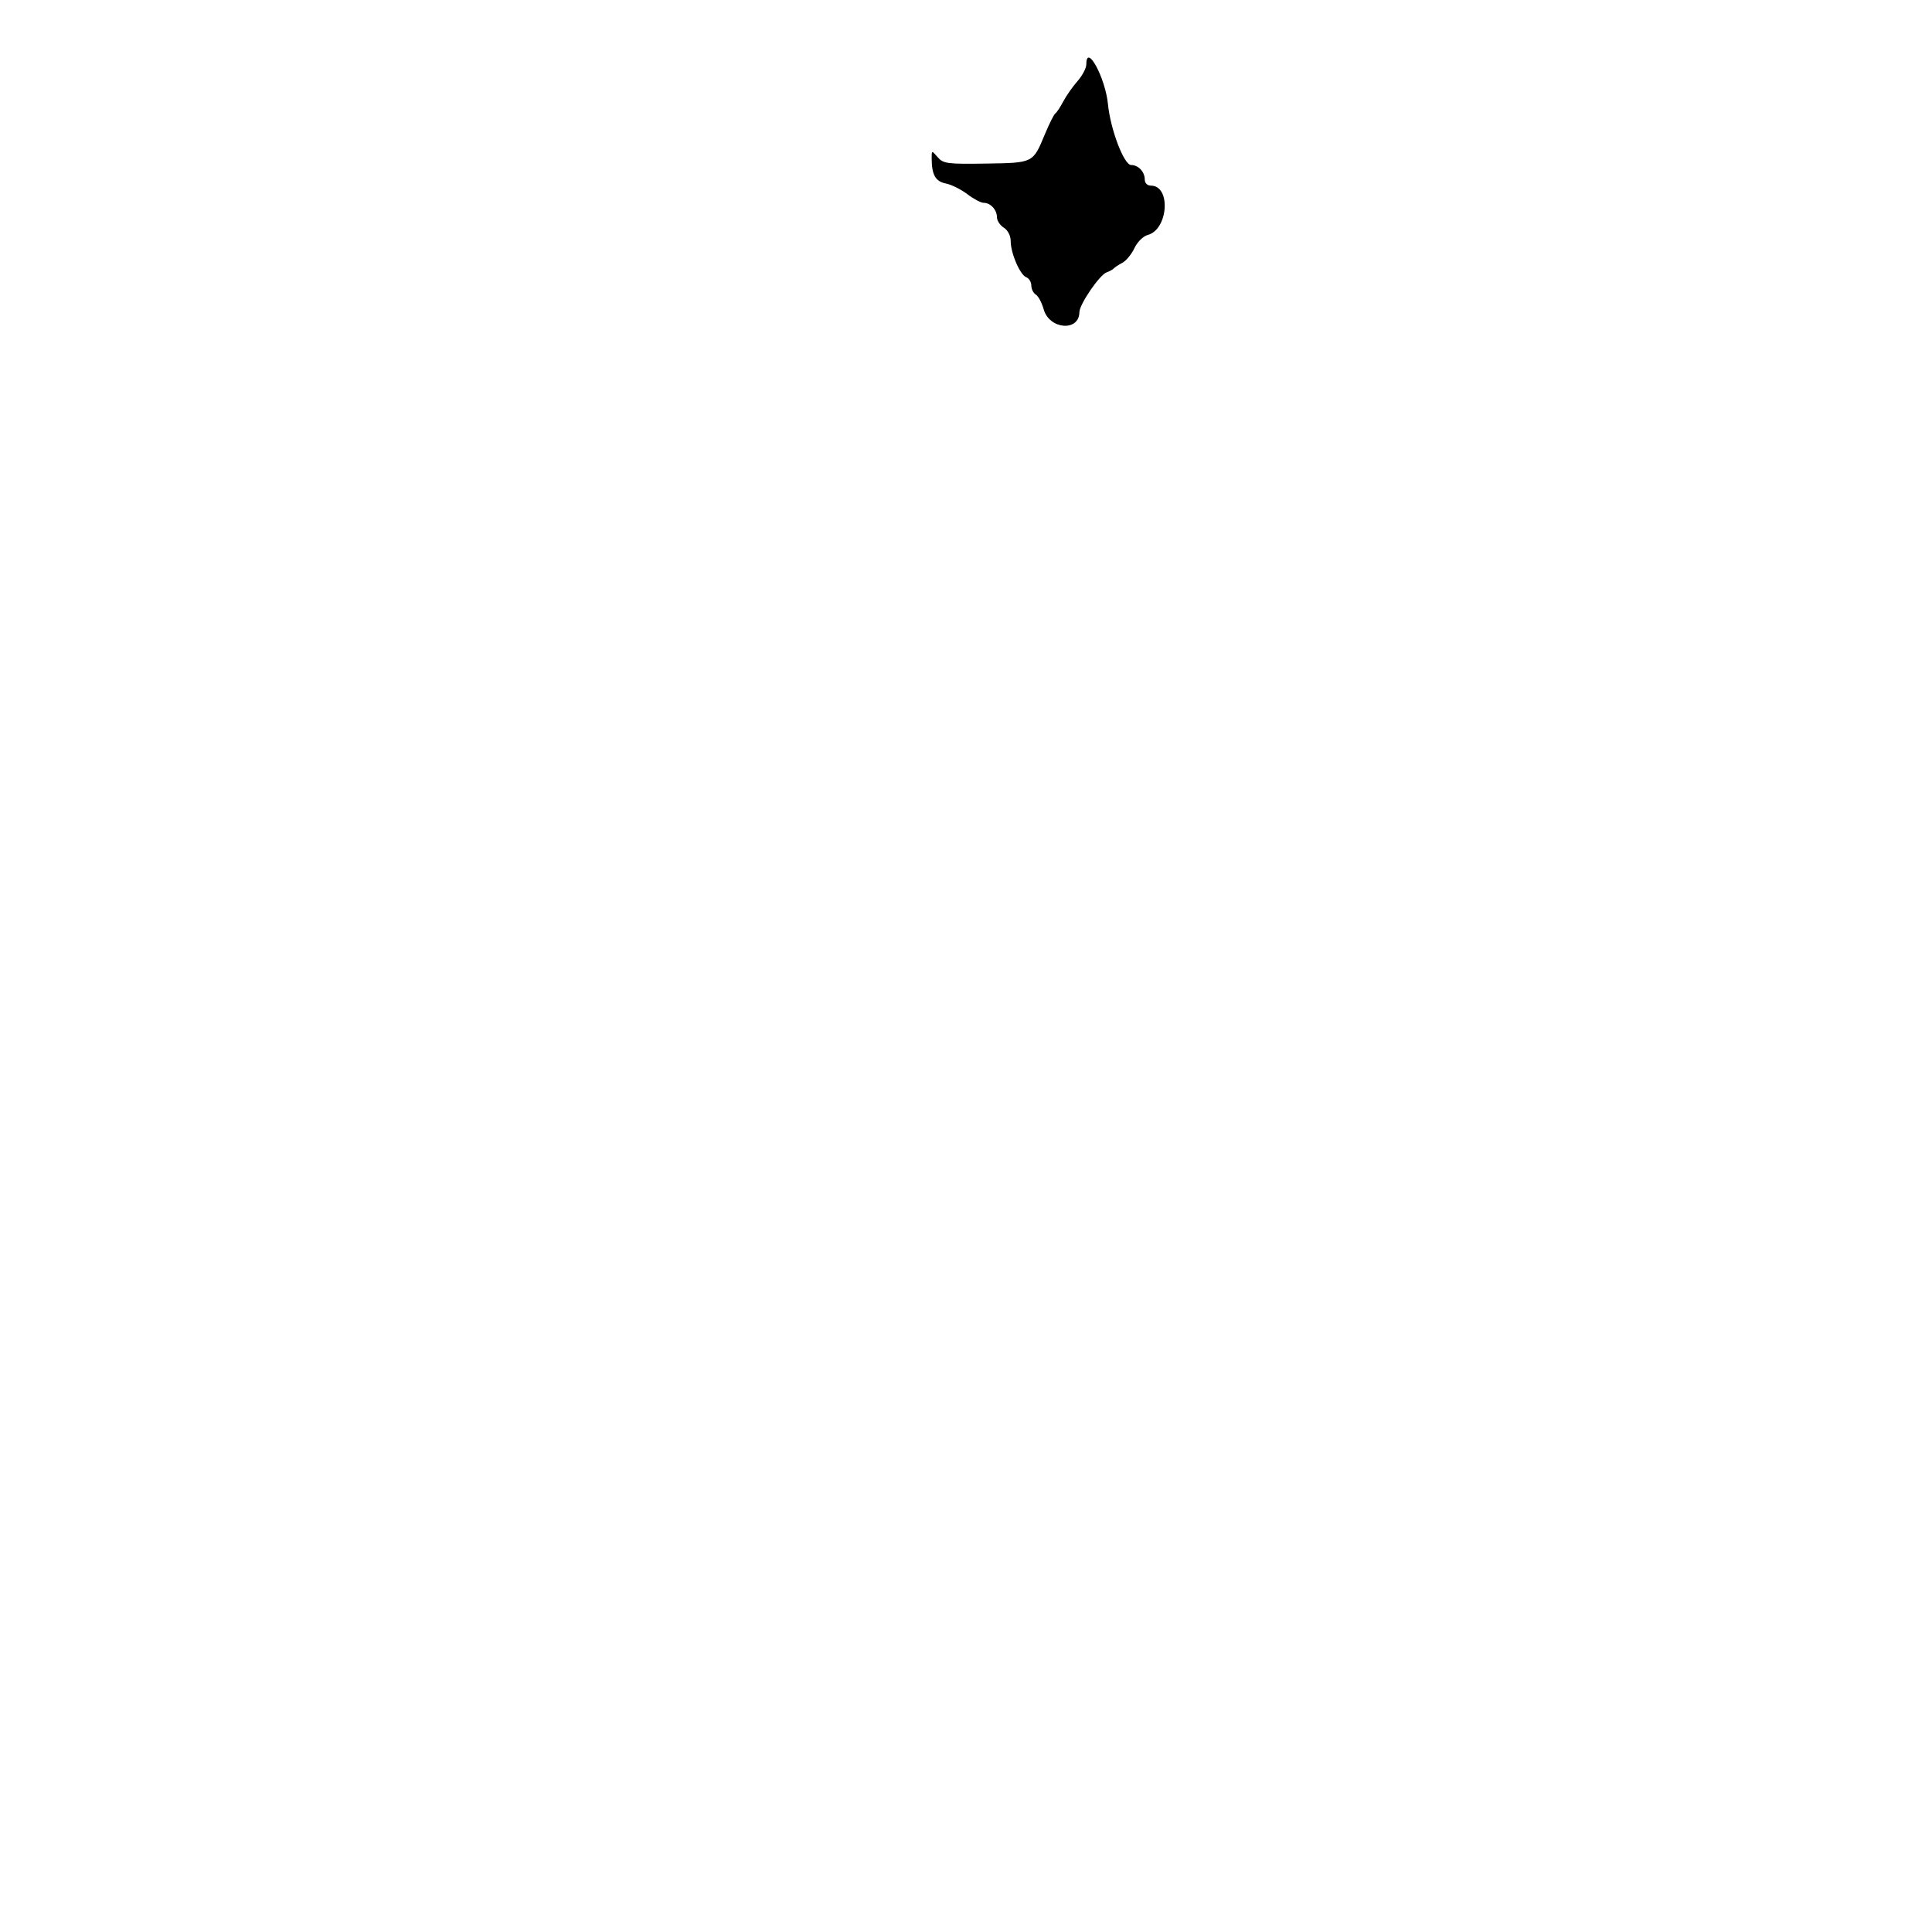
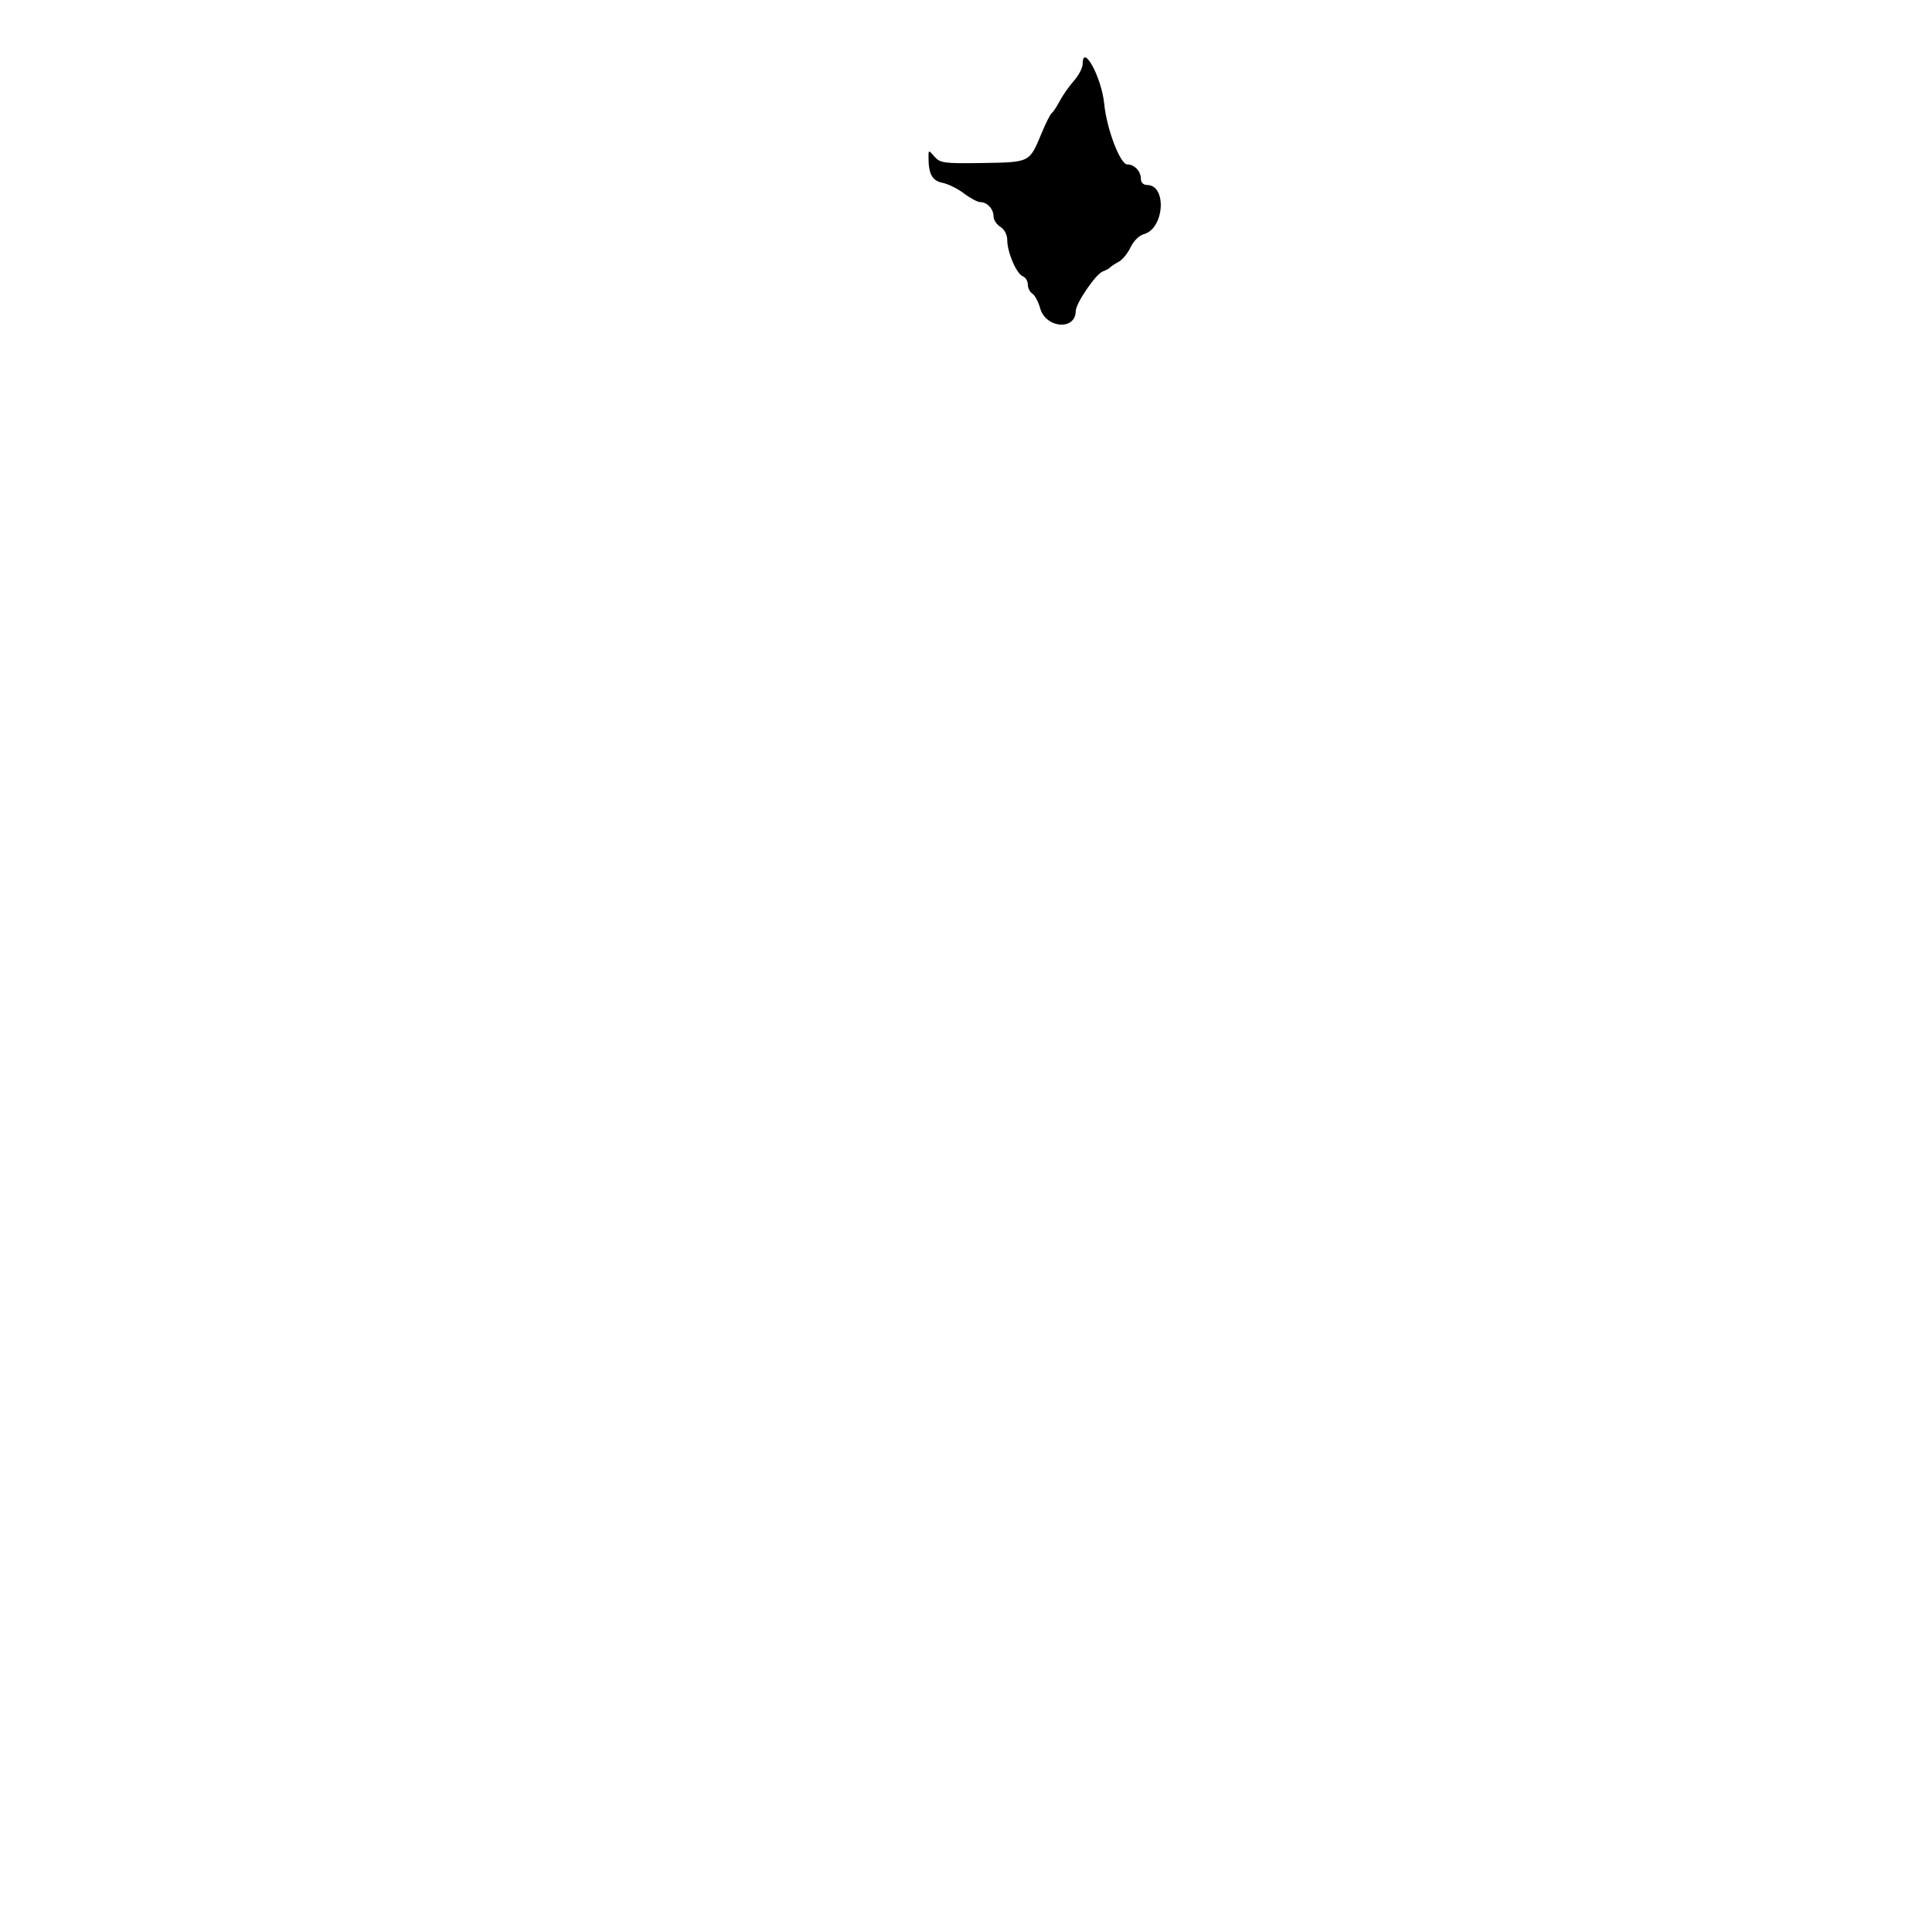
- <svg xmlns="http://www.w3.org/2000/svg" version="1.1" width="400" height="403.591" viewBox="0, 0, 400,403.591">
+ <svg xmlns="http://www.w3.org/2000/svg" version="1.1" width="400" height="405" viewBox="0, 0, 400,405">
  <g>
-     <path d="M226.930 13.445 C 226.930 14.222,226.103 15.796,225.093 16.944 C 224.082 18.092,222.744 20.000,222.120 21.185 C 221.495 22.370,220.747 23.501,220.457 23.698 C 220.166 23.896,219.191 25.835,218.289 28.007 C 215.762 34.092,215.922 34.013,205.953 34.170 C 197.896 34.297,197.049 34.185,195.885 32.843 C 194.615 31.380,194.614 31.380,194.624 33.104 C 194.643 36.536,195.415 37.898,197.583 38.332 C 198.751 38.565,200.773 39.569,202.076 40.563 C 203.378 41.557,204.915 42.370,205.490 42.370 C 206.920 42.370,208.259 43.825,208.259 45.380 C 208.259 46.088,208.905 47.070,209.695 47.563 C 210.541 48.092,211.131 49.238,211.131 50.354 C 211.131 52.895,213.076 57.415,214.385 57.918 C 214.965 58.140,215.440 58.918,215.440 59.646 C 215.440 60.374,215.864 61.228,216.383 61.544 C 216.902 61.860,217.637 63.237,218.018 64.604 C 219.195 68.835,225.445 69.340,225.483 65.207 C 225.497 63.573,229.679 57.448,231.148 56.908 C 231.791 56.671,232.478 56.293,232.675 56.067 C 232.873 55.840,233.680 55.311,234.470 54.890 C 235.260 54.469,236.391 53.091,236.984 51.828 C 237.586 50.545,238.808 49.334,239.754 49.085 C 244.055 47.951,244.658 38.779,240.431 38.779 C 239.665 38.779,239.138 38.253,239.138 37.487 C 239.138 35.898,237.794 34.470,236.298 34.470 C 234.796 34.470,231.972 27.061,231.449 21.747 C 230.904 16.213,226.930 8.912,226.930 13.445 " stroke="none" fill="#000000" fill-rule="evenodd" />
+     <path data-layer="estado" data-layer-name="ap" data-layer-group="norte" stroke="none" fill="#000000" d="M226.930 13.445 C 226.930 14.222,226.103 15.796,225.093 16.944 C 224.082 18.092,222.744 20.000,222.120 21.185 C 221.495 22.370,220.747 23.501,220.457 23.698 C 220.166 23.896,219.191 25.835,218.289 28.007 C 215.762 34.092,215.922 34.013,205.953 34.170 C 197.896 34.297,197.049 34.185,195.885 32.843 C 194.615 31.380,194.614 31.380,194.624 33.104 C 194.643 36.536,195.415 37.898,197.583 38.332 C 198.751 38.565,200.773 39.569,202.076 40.563 C 203.378 41.557,204.915 42.370,205.490 42.370 C 206.920 42.370,208.259 43.825,208.259 45.380 C 208.259 46.088,208.905 47.070,209.695 47.563 C 210.541 48.092,211.131 49.238,211.131 50.354 C 211.131 52.895,213.076 57.415,214.385 57.918 C 214.965 58.140,215.440 58.918,215.440 59.646 C 215.440 60.374,215.864 61.228,216.383 61.544 C 216.902 61.860,217.637 63.237,218.018 64.604 C 219.195 68.835,225.445 69.340,225.483 65.207 C 225.497 63.573,229.679 57.448,231.148 56.908 C 231.791 56.671,232.478 56.293,232.675 56.067 C 232.873 55.840,233.680 55.311,234.470 54.890 C 235.260 54.469,236.391 53.091,236.984 51.828 C 237.586 50.545,238.808 49.334,239.754 49.085 C 244.055 47.951,244.658 38.779,240.431 38.779 C 239.665 38.779,239.138 38.253,239.138 37.487 C 239.138 35.898,237.794 34.470,236.298 34.470 C 234.796 34.470,231.972 27.061,231.449 21.747 C 230.904 16.213,226.930 8.912,226.930 13.445" />
  </g>
</svg>
